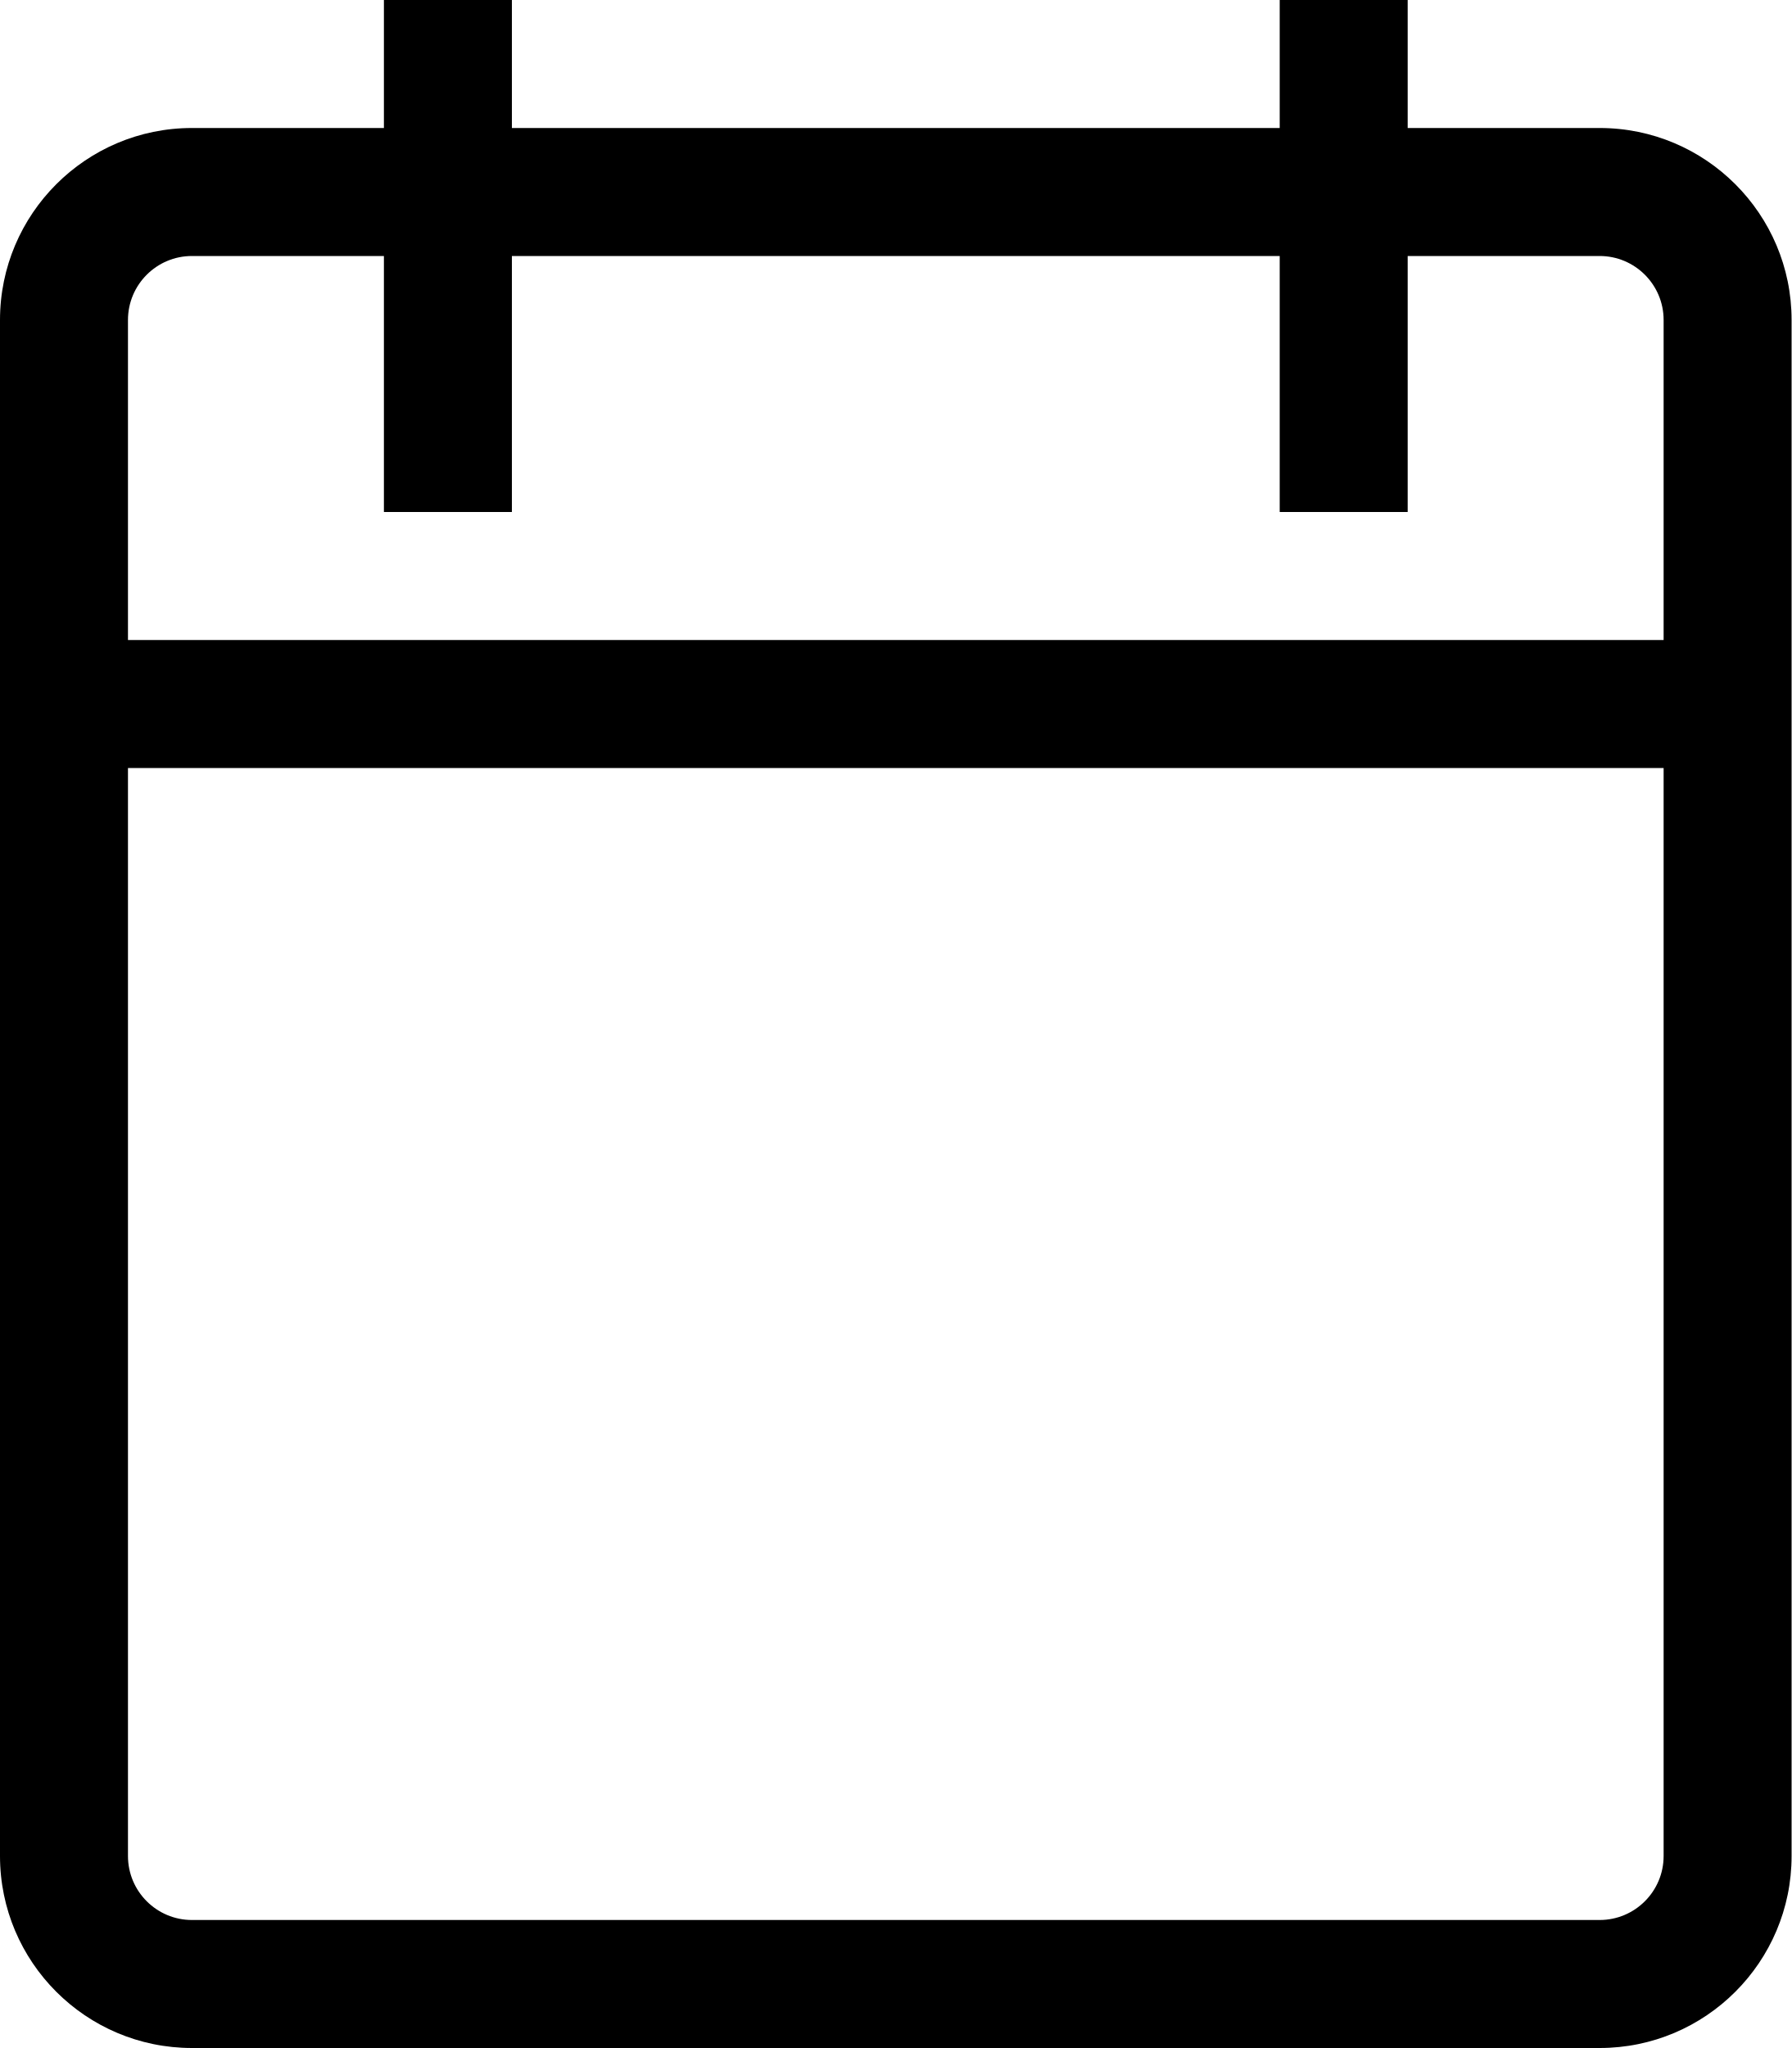
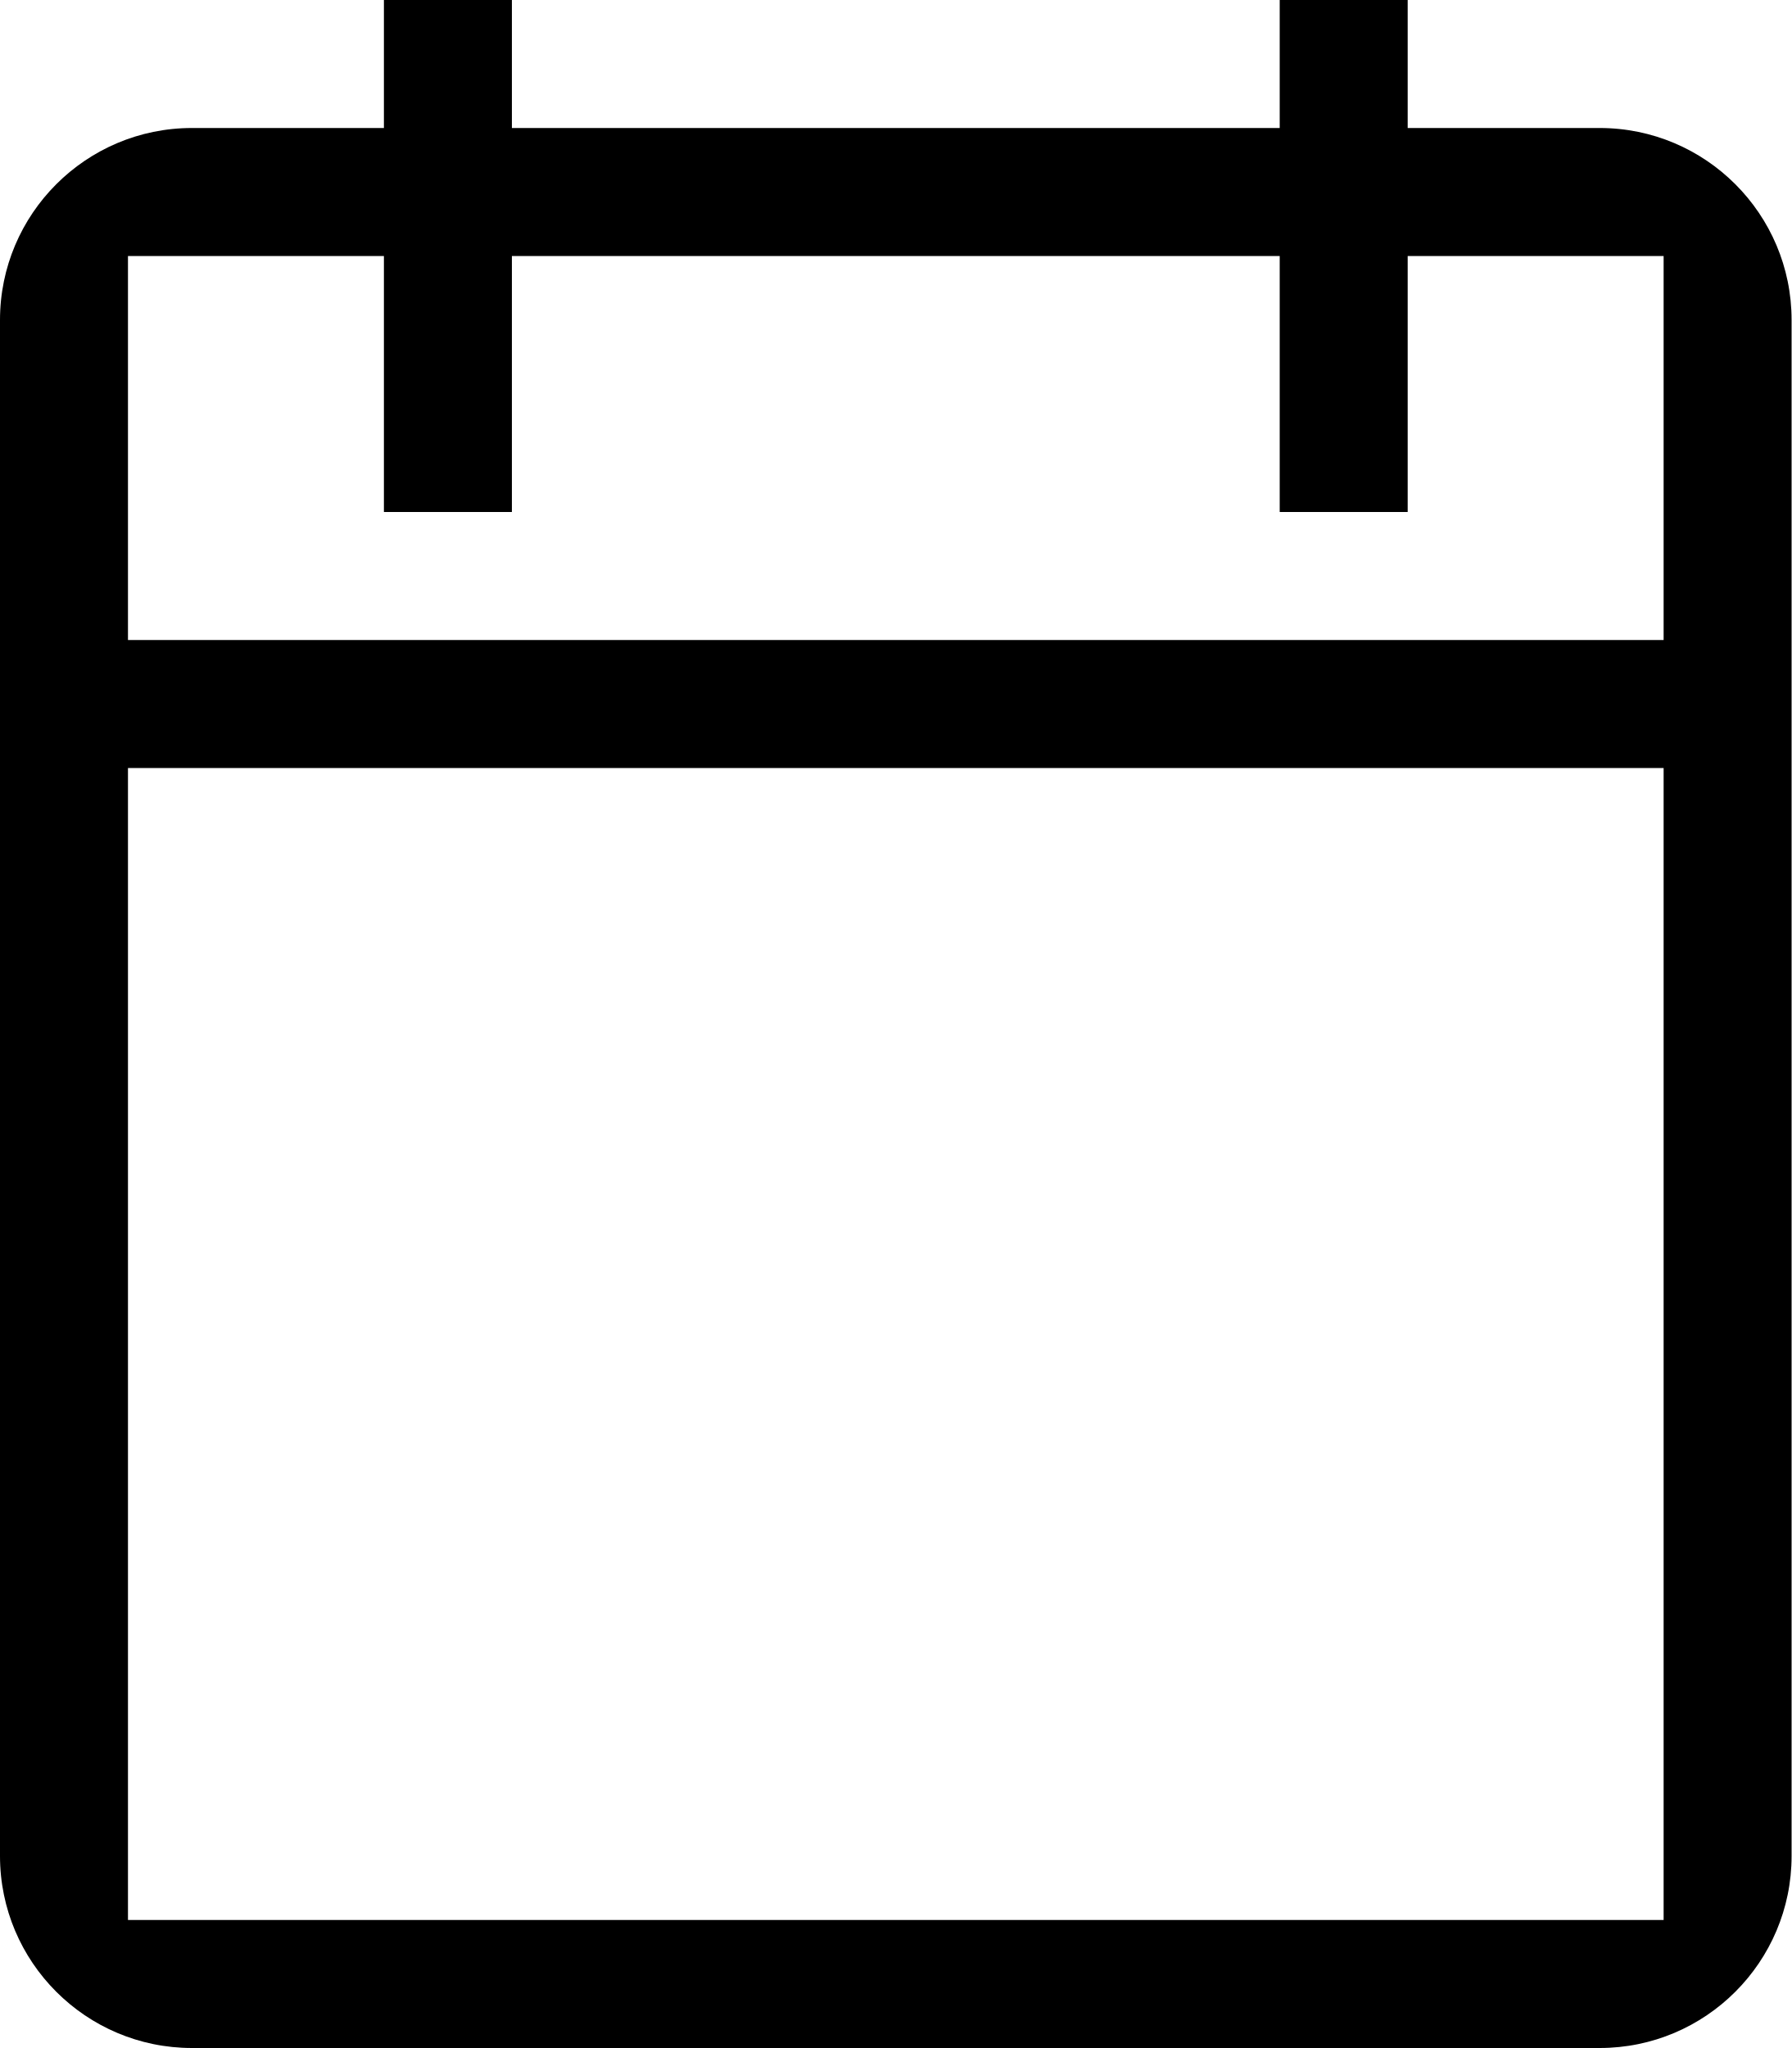
<svg xmlns="http://www.w3.org/2000/svg" width="14px" height="16px" viewBox="0 0 14 16" version="1.1">
  <defs />
  <g id="calendar" stroke="none" stroke-width="1" fill="none" fill-rule="evenodd">
-     <path d="M0,5 L14,5 L14,6 L0,6 L0,5 Z M3,0 L4,0 L4,4 L3,4 L3,0 Z M10,0 L11,0 L11,4 L10,4 L10,0 Z M0,2.5 C-8.32667268e-17,1.672 0.672,1 1.5,1 L12.5,1 C13.328,1 14,1.672 14,2.5 L14,14.5 C14,15.328 13.328,16 12.5,16 L1.5,16 C0.672,16 1.66533454e-16,15.328 0,14.5 L0,2.5 Z M1,2.5 L1,14.5 C1,14.776 1.224,15 1.5,15 L12.5,15 C12.776,15 13,14.776 13,14.5 L13,2.5 C13,2.224 12.776,2 12.5,2 L1.5,2 C1.224,2 1,2.224 1,2.5 Z" id="square" fill="#000000" fill-rule="nonzero" />
+     <path d="M0,5 L14,5 L14,6 L0,6 L0,5 Z M3,0 L4,0 L4,4 L3,4 L3,0 Z M10,0 L11,0 L11,4 L10,4 L10,0 Z M0,2.5 C-8.32667268e-17,1.672 0.672,1 1.5,1 L12.5,1 C13.328,1 14,1.672 14,2.5 L14,14.5 C14,15.328 13.328,16 12.5,16 L1.5,16 C0.672,16 1.66533454e-16,15.328 0,14.5 L0,2.5 Z M1,2 L1,15 L13,15 L13,2 L1,2 Z" id="square" fill="#000000" fill-rule="nonzero" />
  </g>
</svg>
